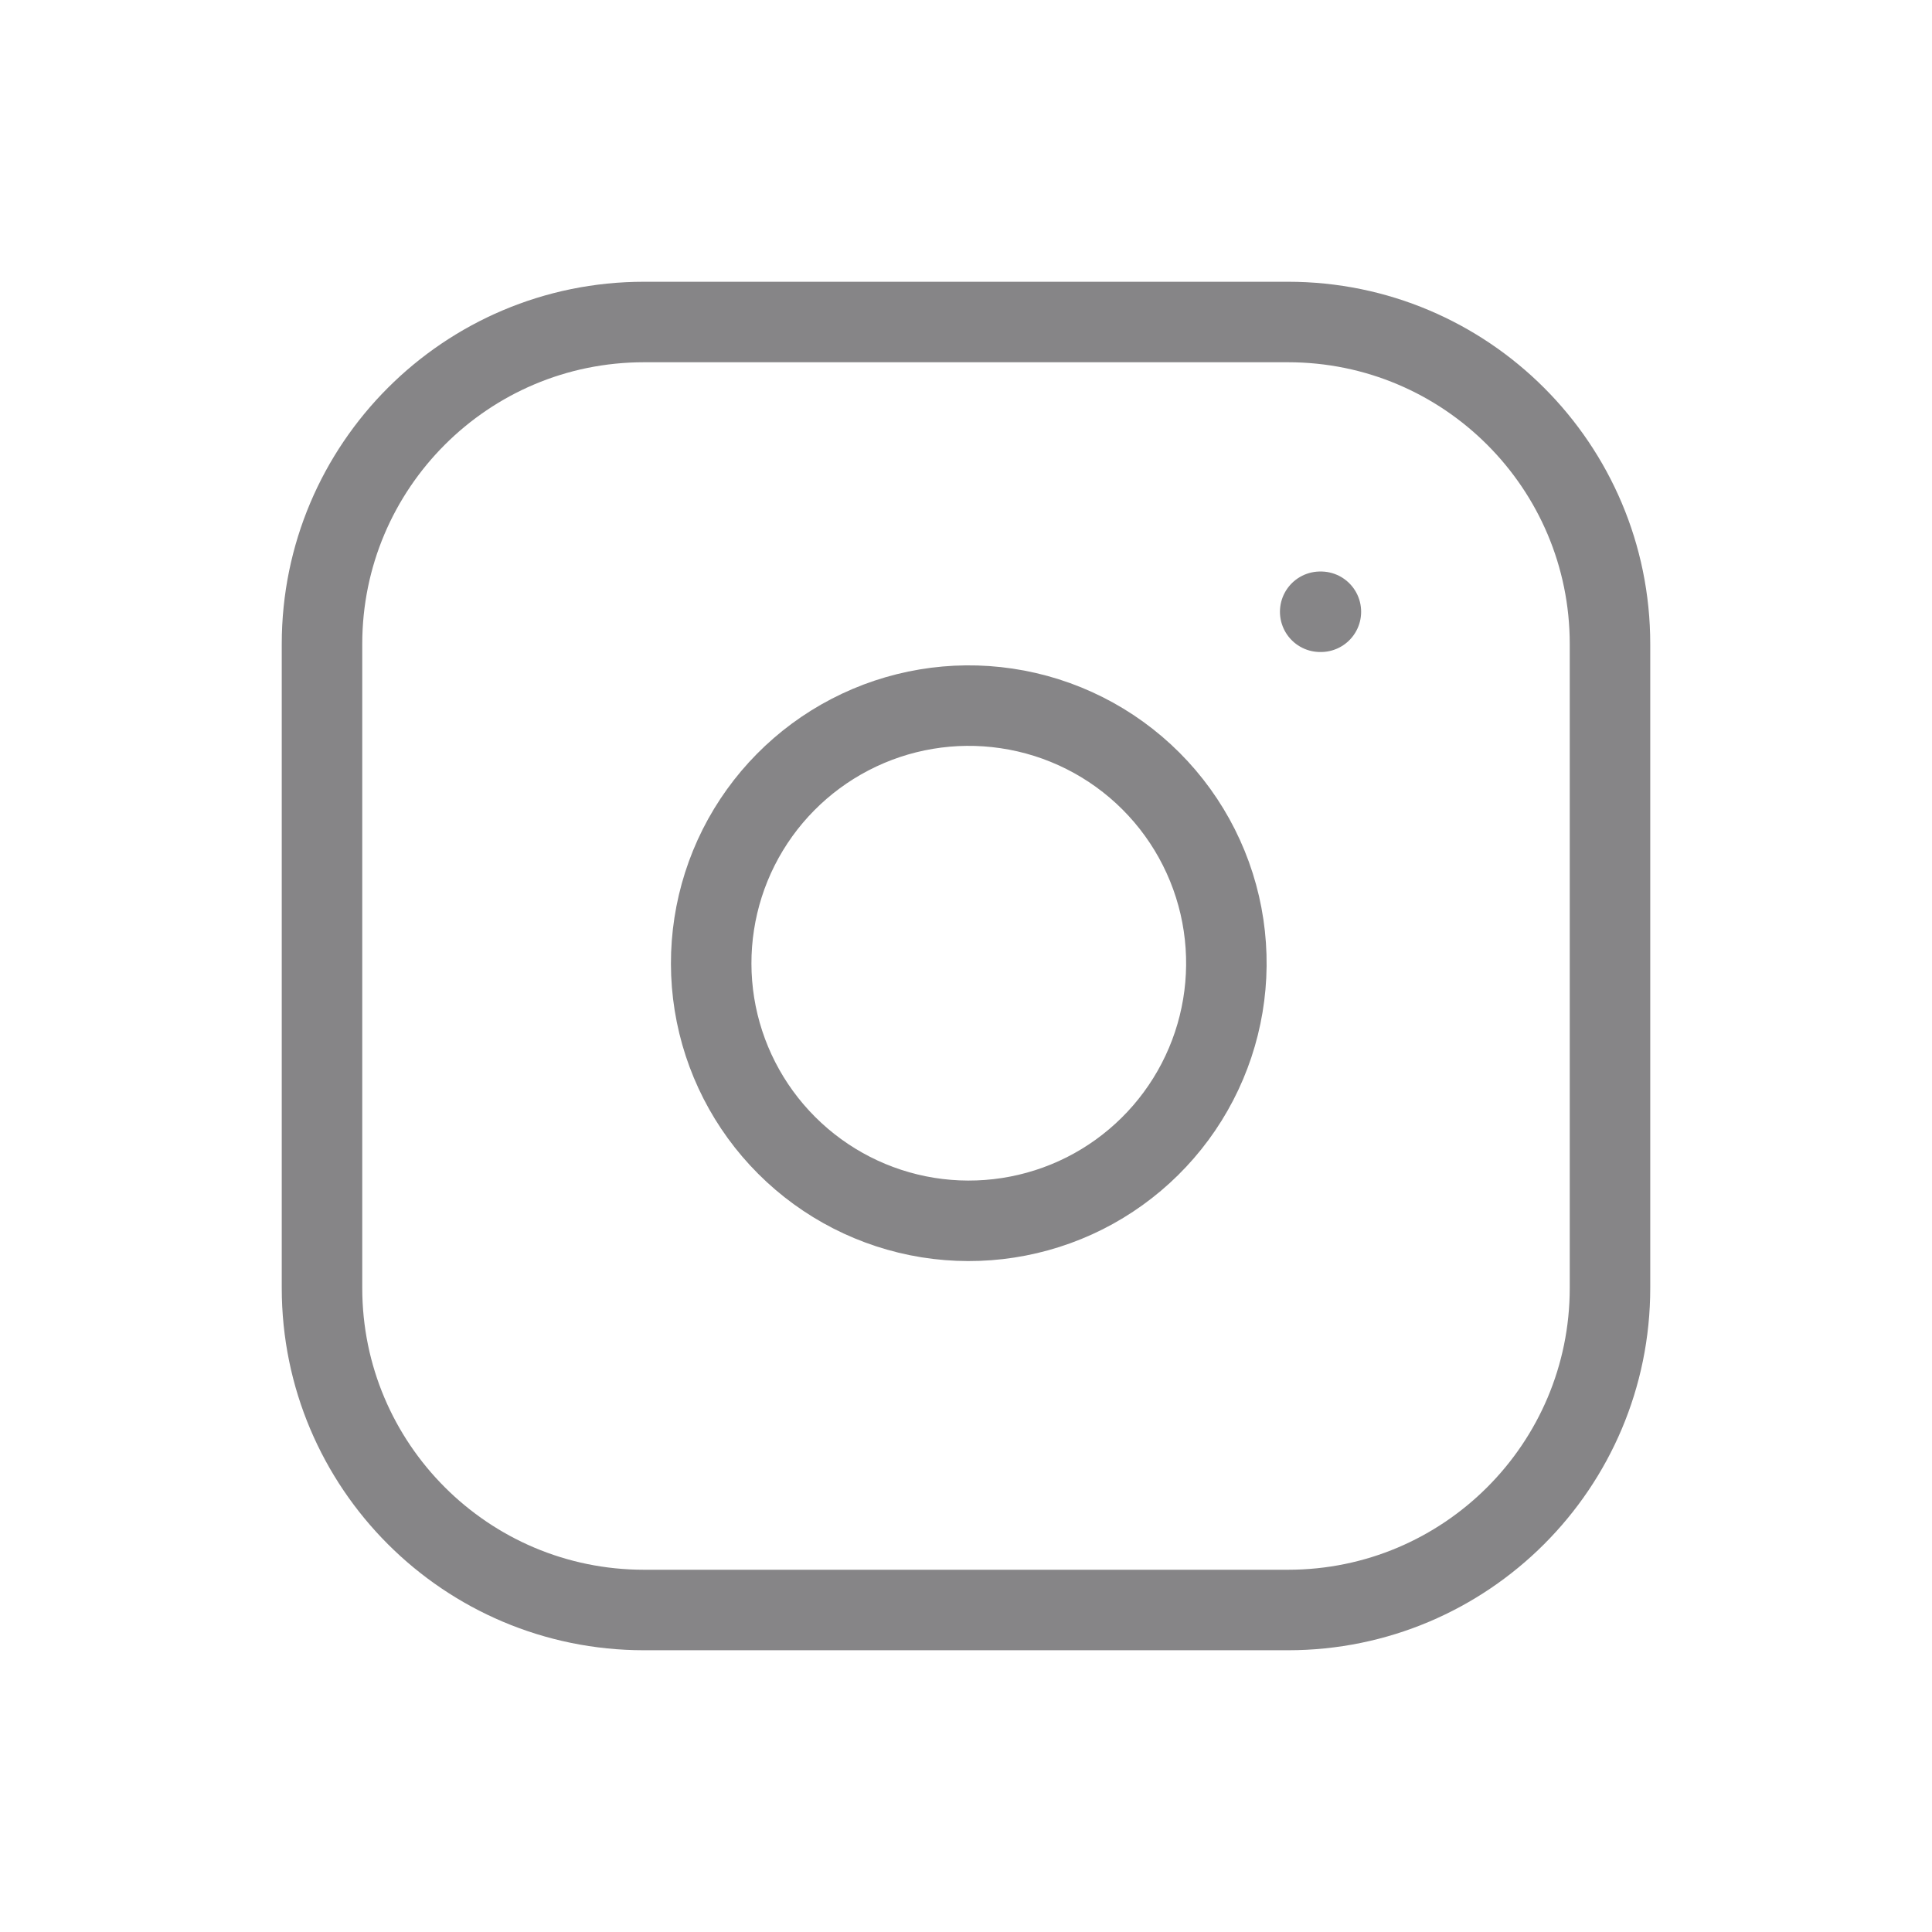
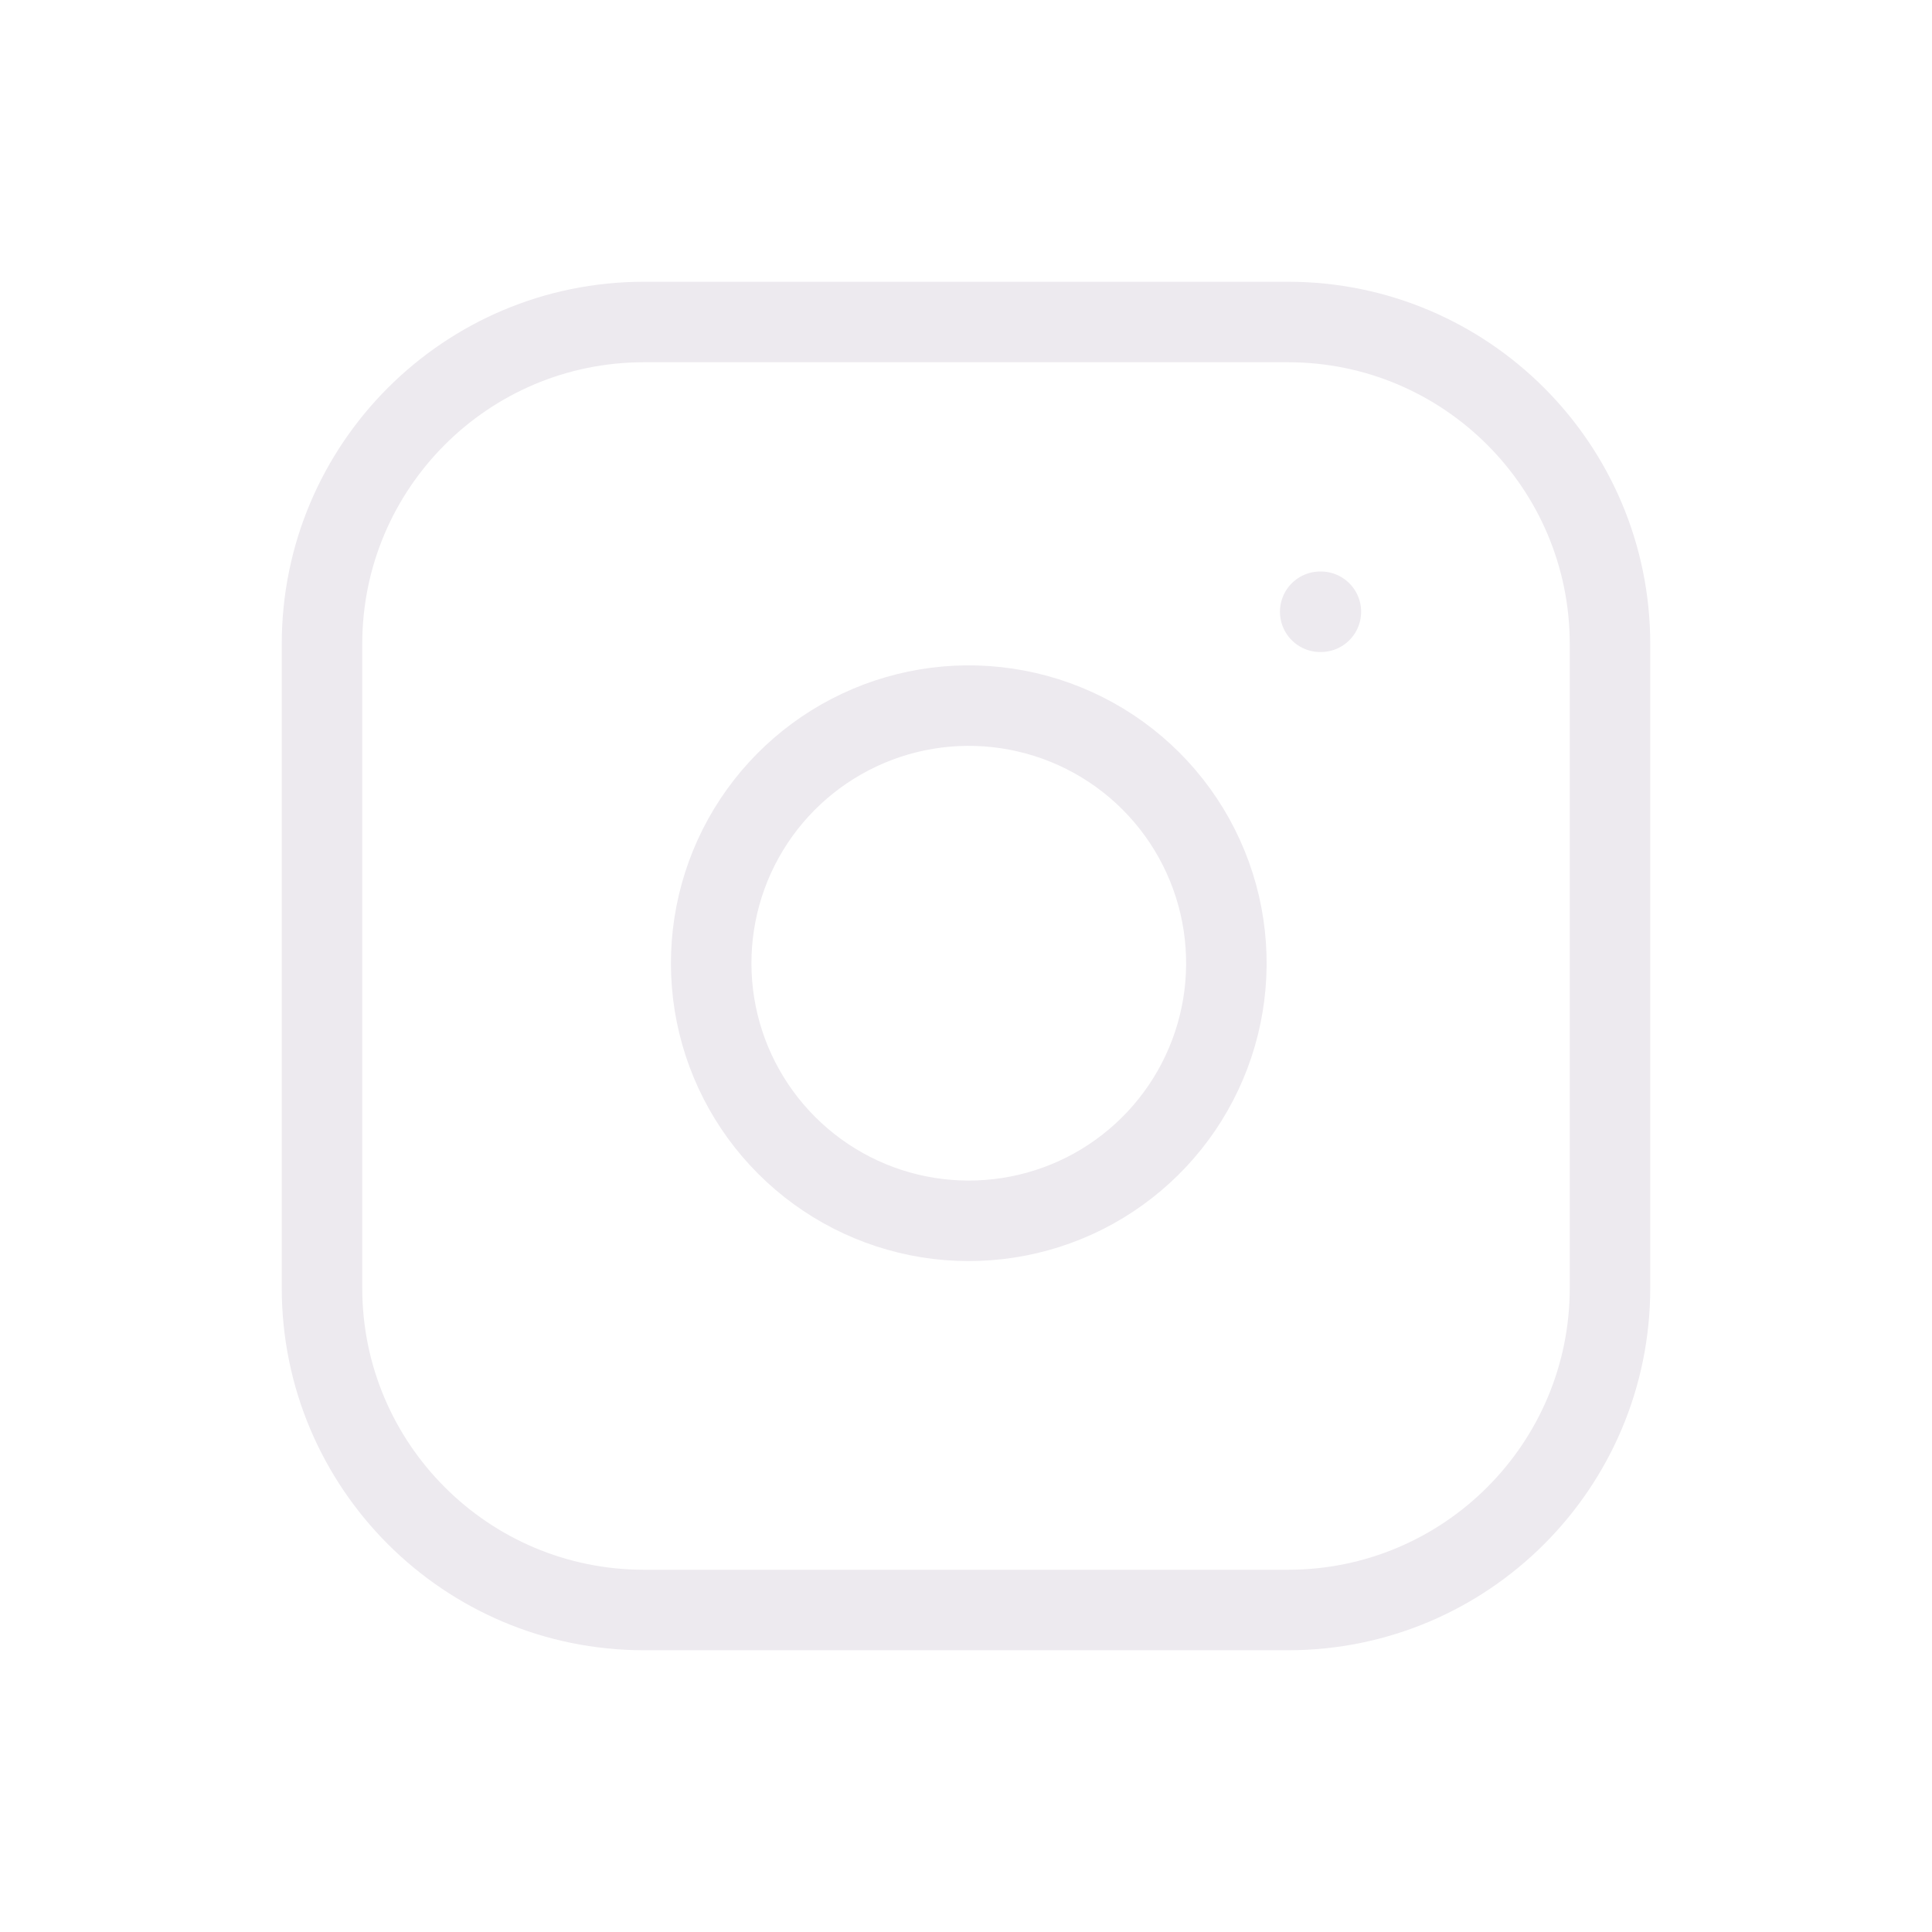
- <svg xmlns="http://www.w3.org/2000/svg" width="48" height="48" viewBox="0 0 48 48" fill="none">
-   <path d="M32 8H16C11.582 8 8 11.582 8 16V32C8 36.418 11.582 40 16 40H32C36.418 40 40 36.418 40 32V16C40 11.582 36.418 8 32 8Z" stroke="#868587" stroke-width="2" stroke-linecap="round" stroke-linejoin="round" />
-   <path d="M30.4 22.992C30.597 24.324 30.37 25.683 29.75 26.878C29.13 28.073 28.149 29.042 26.947 29.648C25.744 30.253 24.381 30.463 23.052 30.25C21.723 30.036 20.496 29.408 19.544 28.456C18.592 27.504 17.964 26.277 17.75 24.948C17.537 23.619 17.747 22.256 18.352 21.053C18.958 19.851 19.927 18.87 21.122 18.25C22.316 17.63 23.676 17.402 25.008 17.6C26.366 17.801 27.624 18.434 28.595 19.405C29.566 20.376 30.199 21.634 30.4 22.992Z" stroke="#868587" stroke-width="2" stroke-linecap="round" stroke-linejoin="round" />
-   <path d="M32.8 15.199H32.817" stroke="#868587" stroke-width="2" stroke-linecap="round" stroke-linejoin="round" />
+ <svg xmlns="http://www.w3.org/2000/svg" viewBox="0 0 48 48" fill="none">
+   <path d="M32 8H16C11.582 8 8 11.582 8 16V32C8 36.418 11.582 40 16 40H32C36.418 40 40 36.418 40 32V16C40 11.582 36.418 8 32 8Z" stroke="#EDEAEF" stroke-width="2" stroke-linecap="round" stroke-linejoin="round" />
+   <path d="M30.4 22.992C30.597 24.324 30.37 25.683 29.75 26.878C29.13 28.073 28.149 29.042 26.947 29.648C25.744 30.253 24.381 30.463 23.052 30.25C21.723 30.036 20.496 29.408 19.544 28.456C18.592 27.504 17.964 26.277 17.75 24.948C17.537 23.619 17.747 22.256 18.352 21.053C18.958 19.851 19.927 18.87 21.122 18.25C22.316 17.63 23.676 17.402 25.008 17.6C26.366 17.801 27.624 18.434 28.595 19.405C29.566 20.376 30.199 21.634 30.4 22.992Z" stroke="#EDEAEF" stroke-width="2" stroke-linecap="round" stroke-linejoin="round" />
+   <path d="M32.8 15.199H32.817" stroke="#EDEAEF" stroke-width="2" stroke-linecap="round" stroke-linejoin="round" />
</svg>
